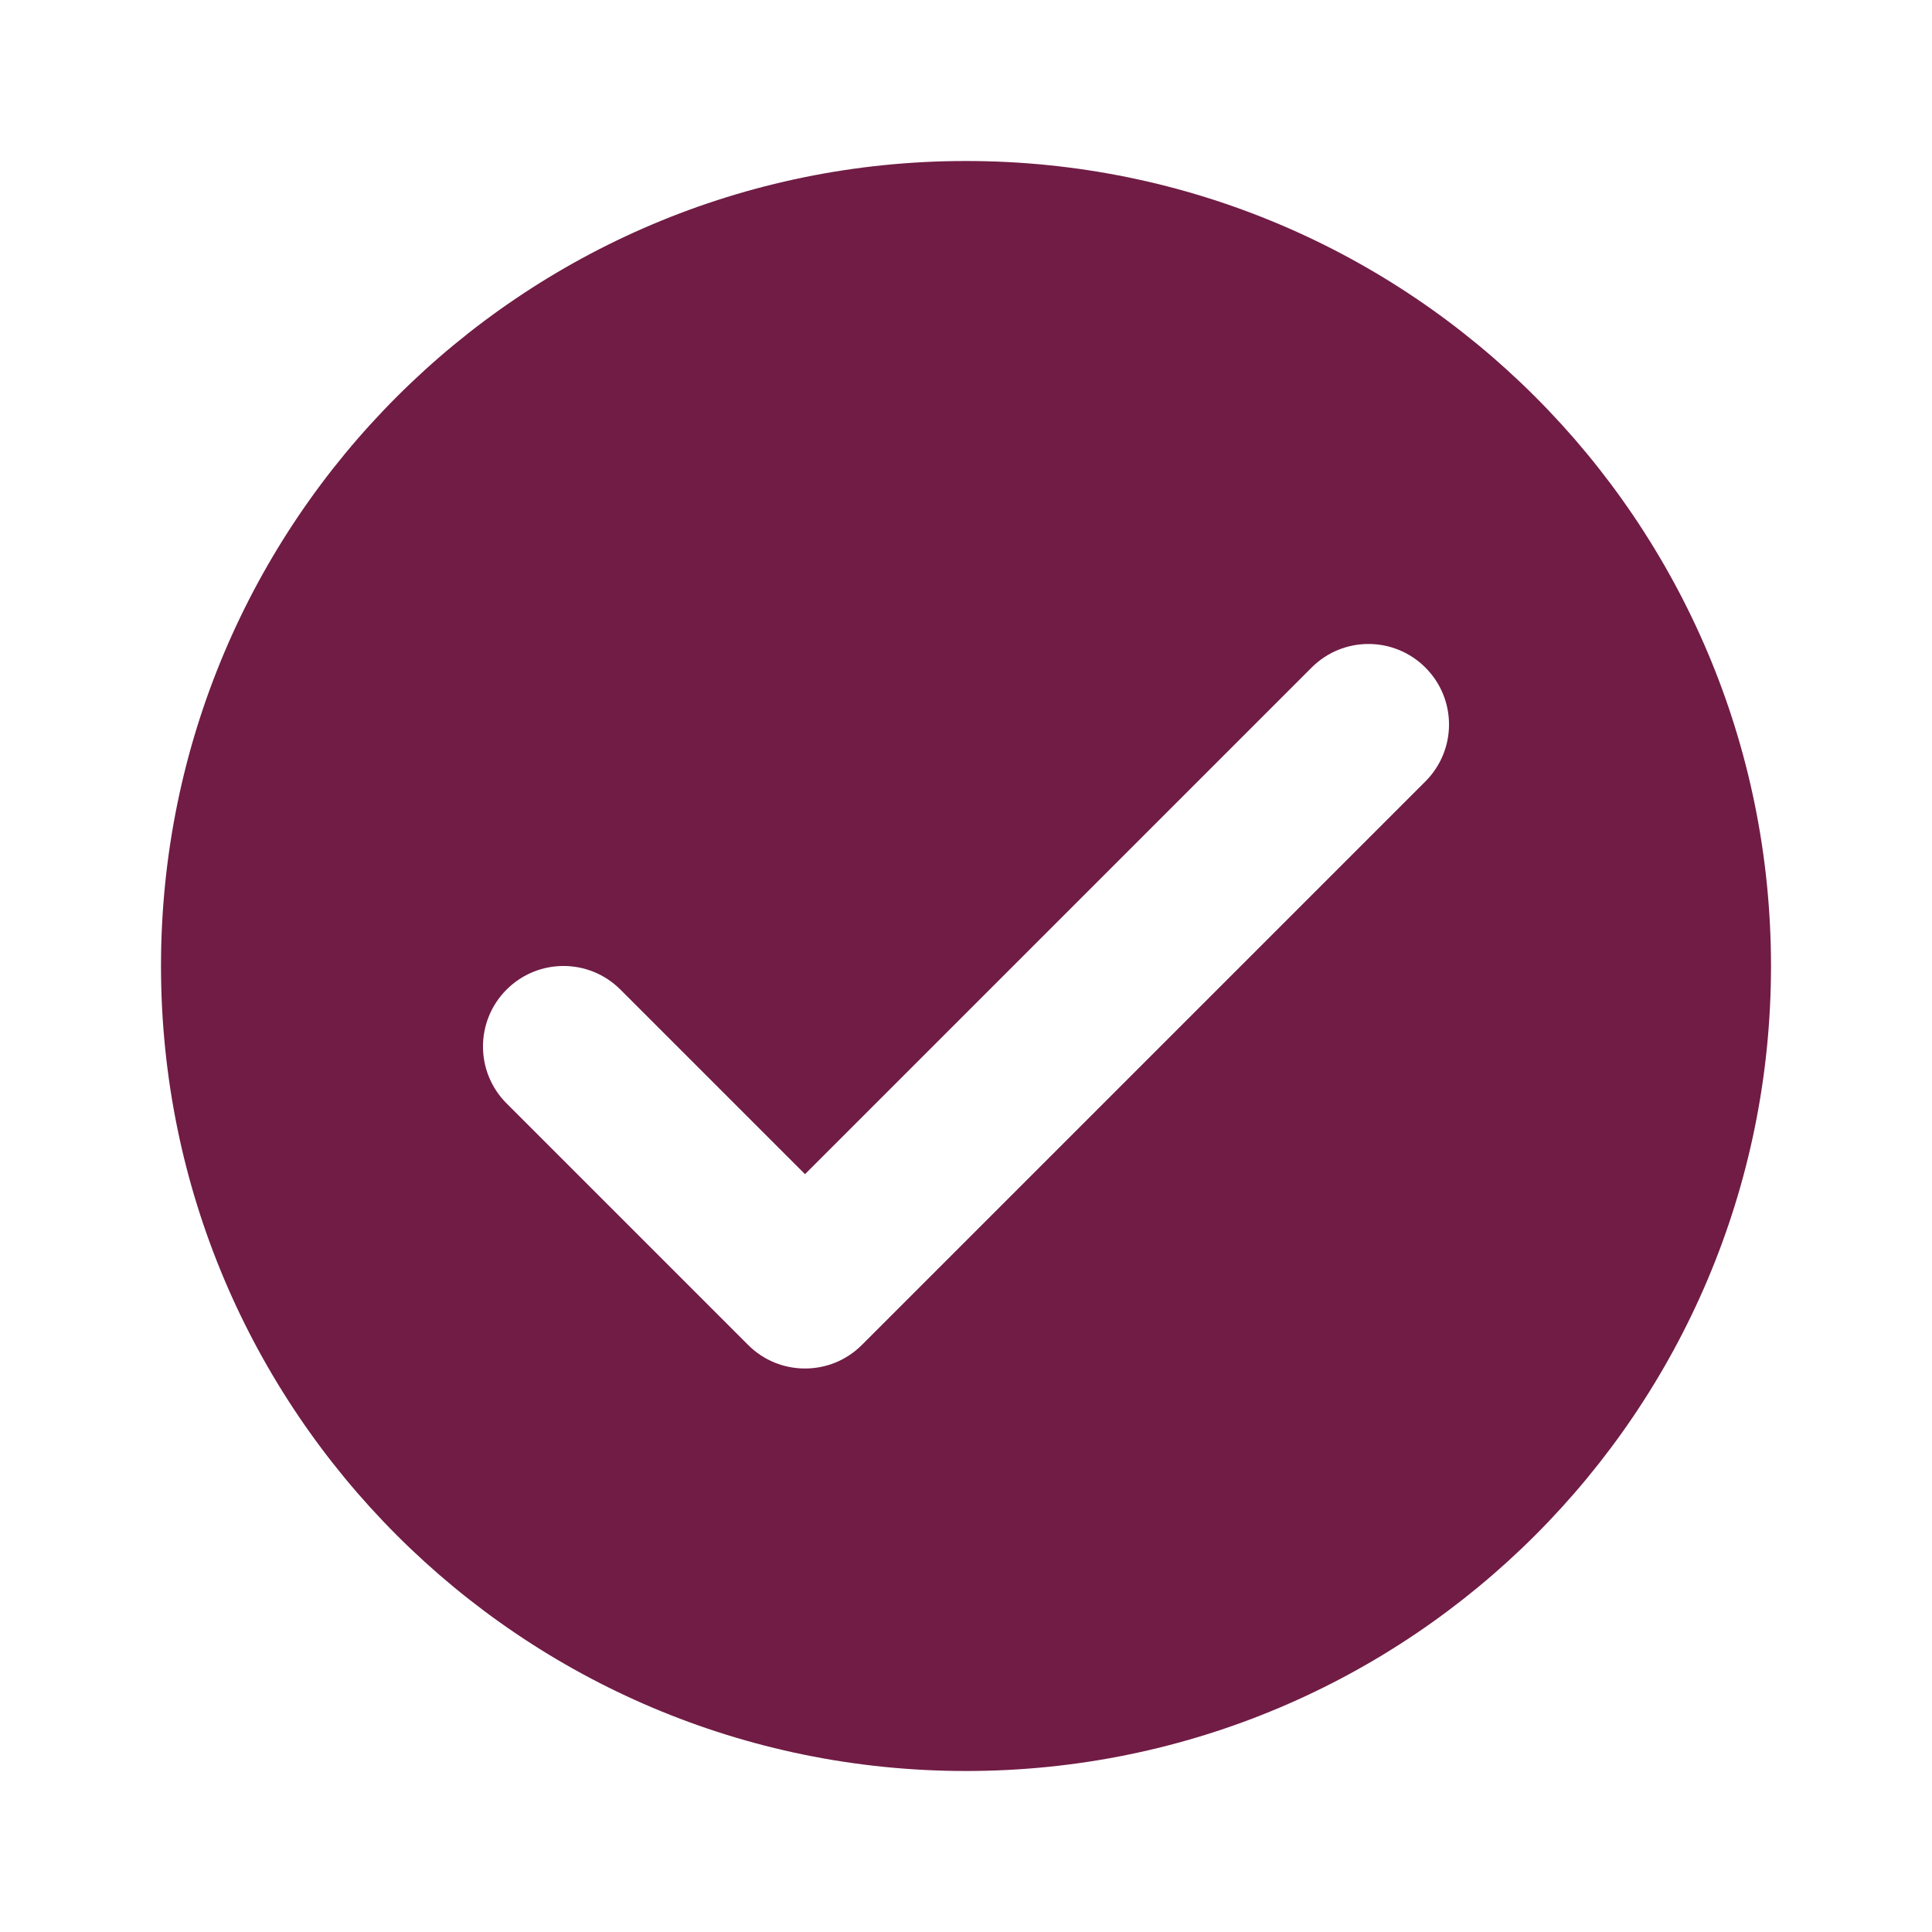
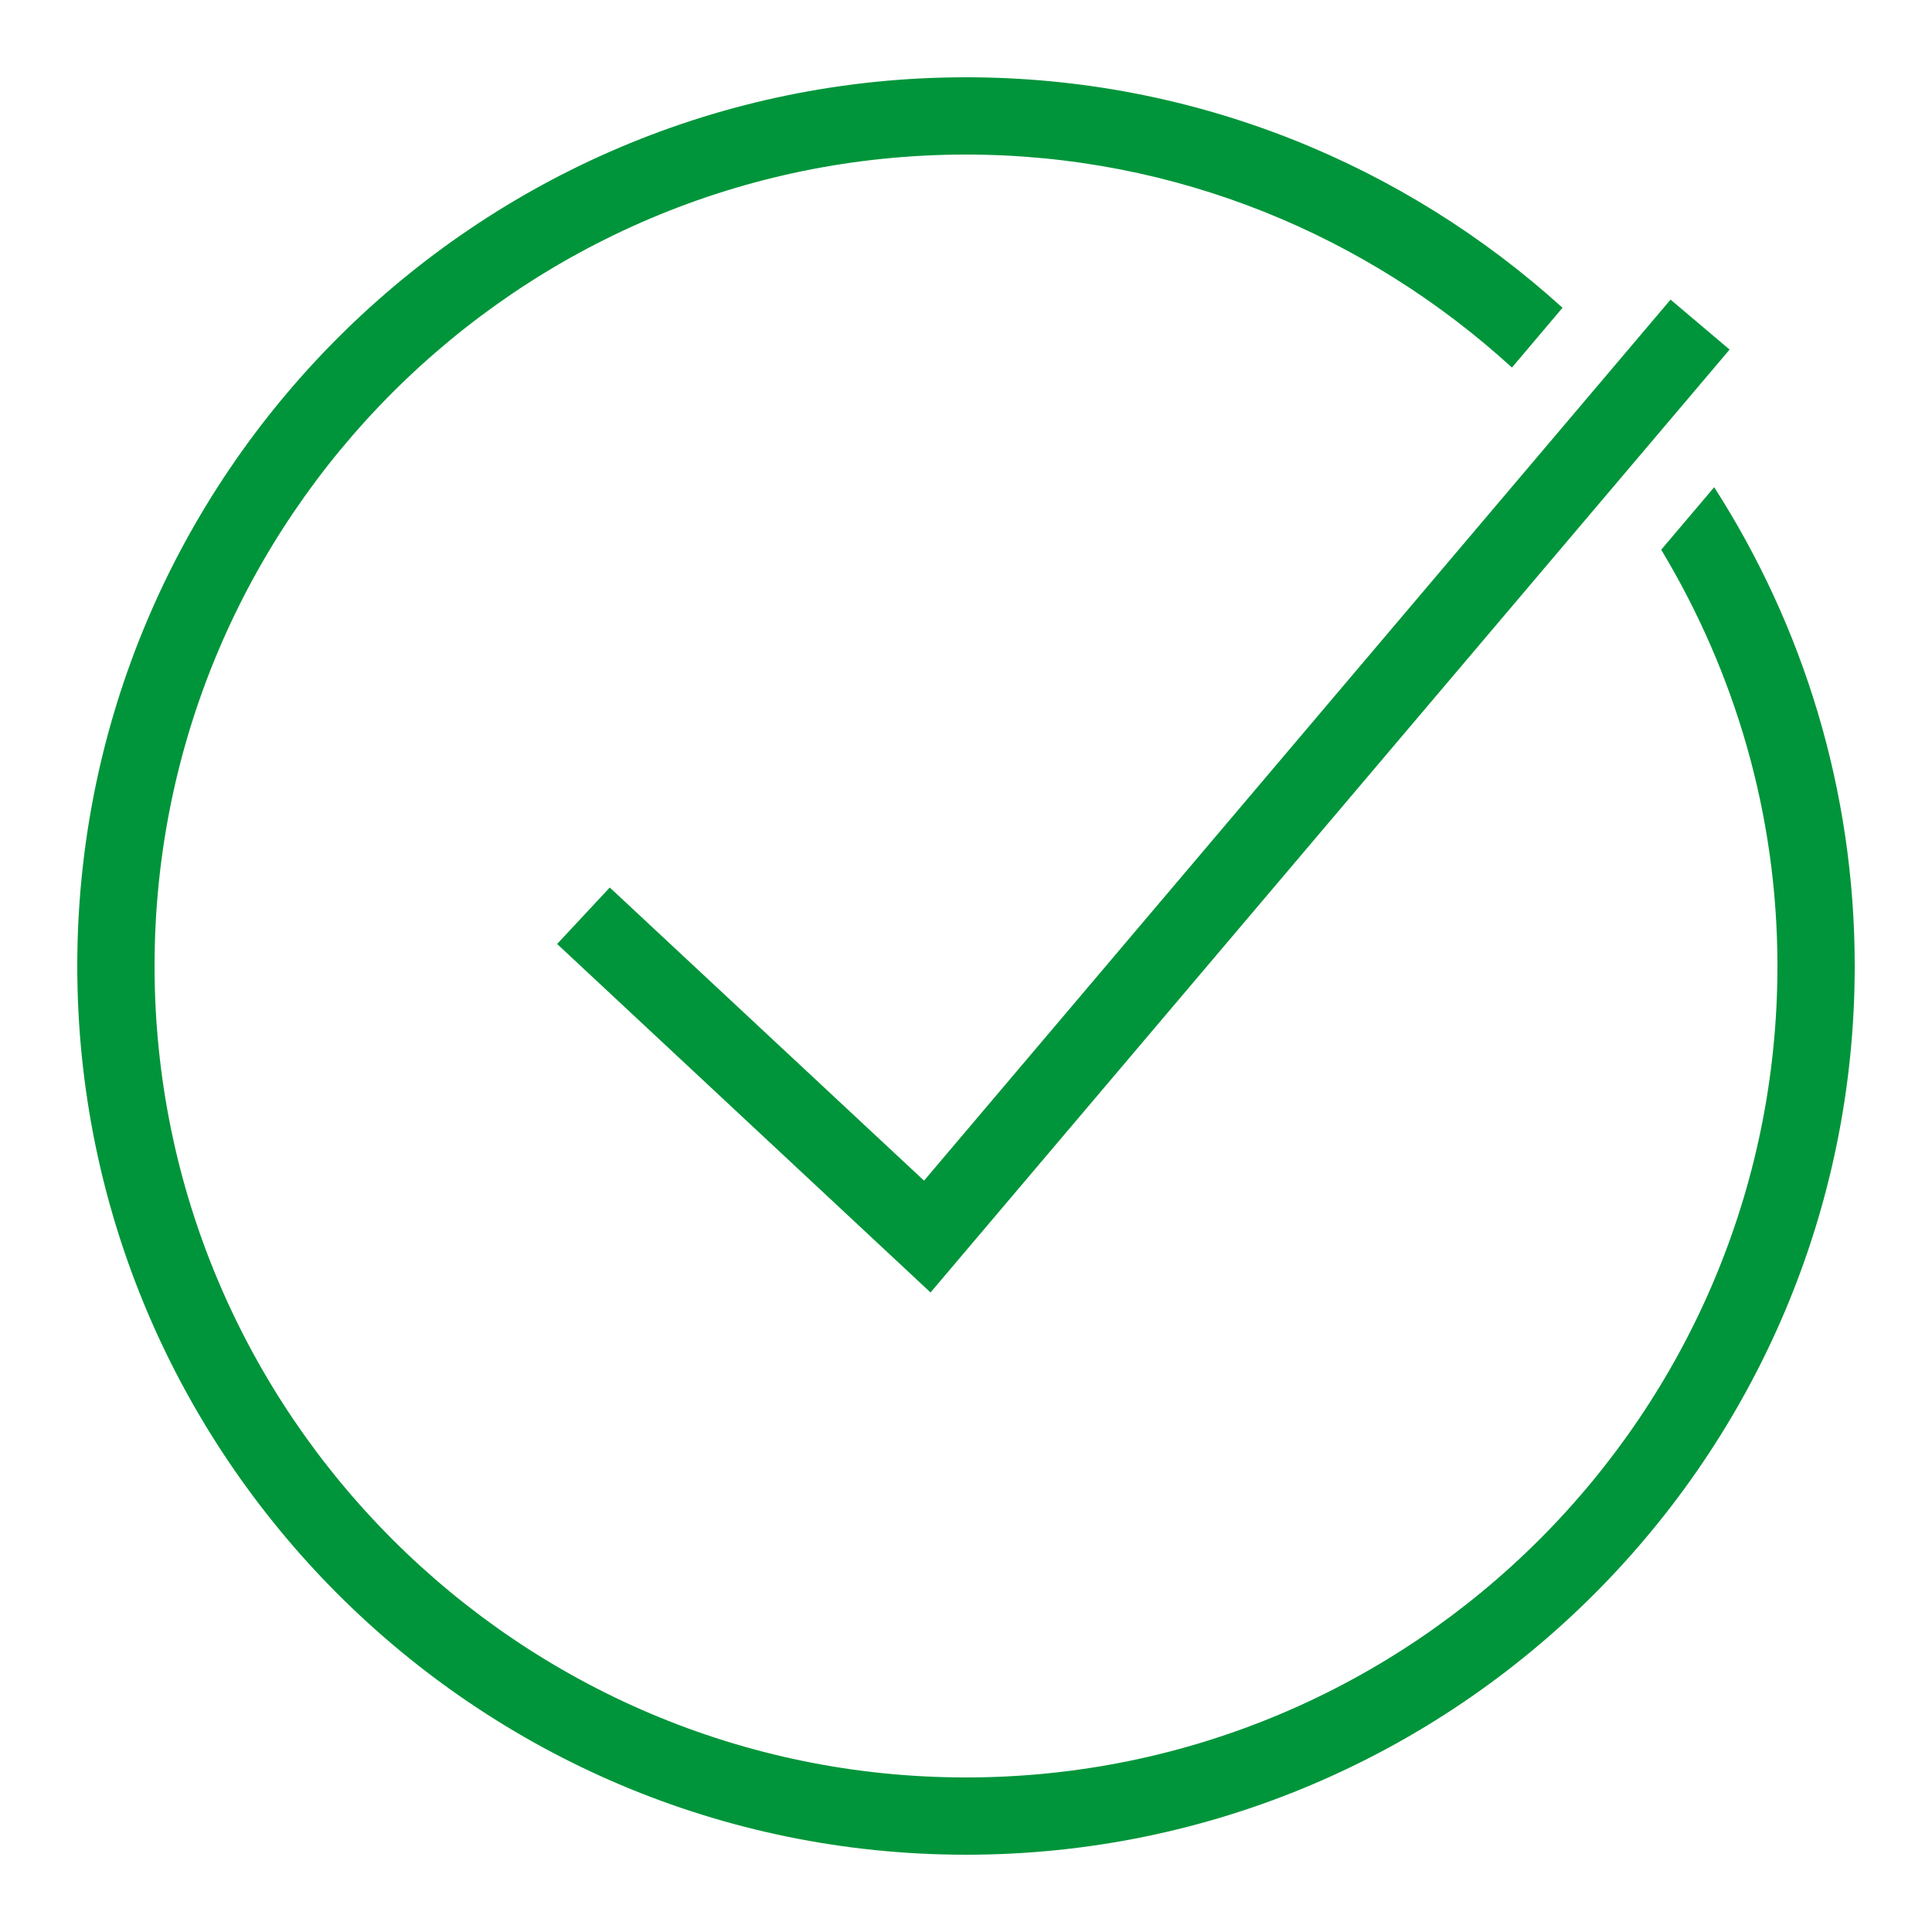
- <svg xmlns="http://www.w3.org/2000/svg" width="24pt" height="24pt" viewBox="0 0 24 24" version="1.1">
-   <g id="surface252836">
-     <path style=" stroke:none;fill-rule:nonzero;fill:rgb(43.922%,10.98%,27.059%);fill-opacity:1;" d="M 12 2 C 6.477 2 2 6.477 2 12 C 2 17.523 6.477 22 12 22 C 17.523 22 22 17.523 22 12 C 22 6.477 17.523 2 12 2 Z M 17.707 9.707 L 10.707 16.707 C 10.512 16.902 10.258 17 10 17 C 9.742 17 9.488 16.902 9.293 16.707 L 6.293 13.707 C 5.902 13.316 5.902 12.684 6.293 12.293 C 6.684 11.902 7.316 11.902 7.707 12.293 L 10 14.586 L 16.293 8.293 C 16.684 7.902 17.316 7.902 17.707 8.293 C 18.098 8.684 18.098 9.316 17.707 9.707 Z M 17.707 9.707 " />
+ <svg xmlns="http://www.w3.org/2000/svg" width="50pt" height="50pt" viewBox="0 0 50 50" version="1.1">
+   <g id="surface4578279">
+     <path style=" stroke:none;fill-rule:nonzero;fill:rgb(0%,58.431%,22.745%);fill-opacity:1;" d="M 25 2 C 12.316 2 2 12.316 2 25 C 2 37.684 12.316 48 25 48 C 37.684 48 48 37.684 48 25 C 48 20.441 46.66 16.188 44.363 12.609 L 42.992 14.227 C 44.891 17.383 46 21.059 46 25 C 46 36.578 36.578 46 25 46 C 13.422 46 4 36.578 4 25 C 4 13.422 13.422 4 25 4 C 30.441 4 35.395 6.102 39.129 9.512 L 40.438 7.965 C 36.352 4.262 30.934 2 25 2 Z M 43.234 7.754 L 23.914 30.555 L 15.781 22.969 L 14.418 24.43 L 24.082 33.449 L 44.762 9.047 Z M 43.234 7.754 " />
  </g>
</svg>
